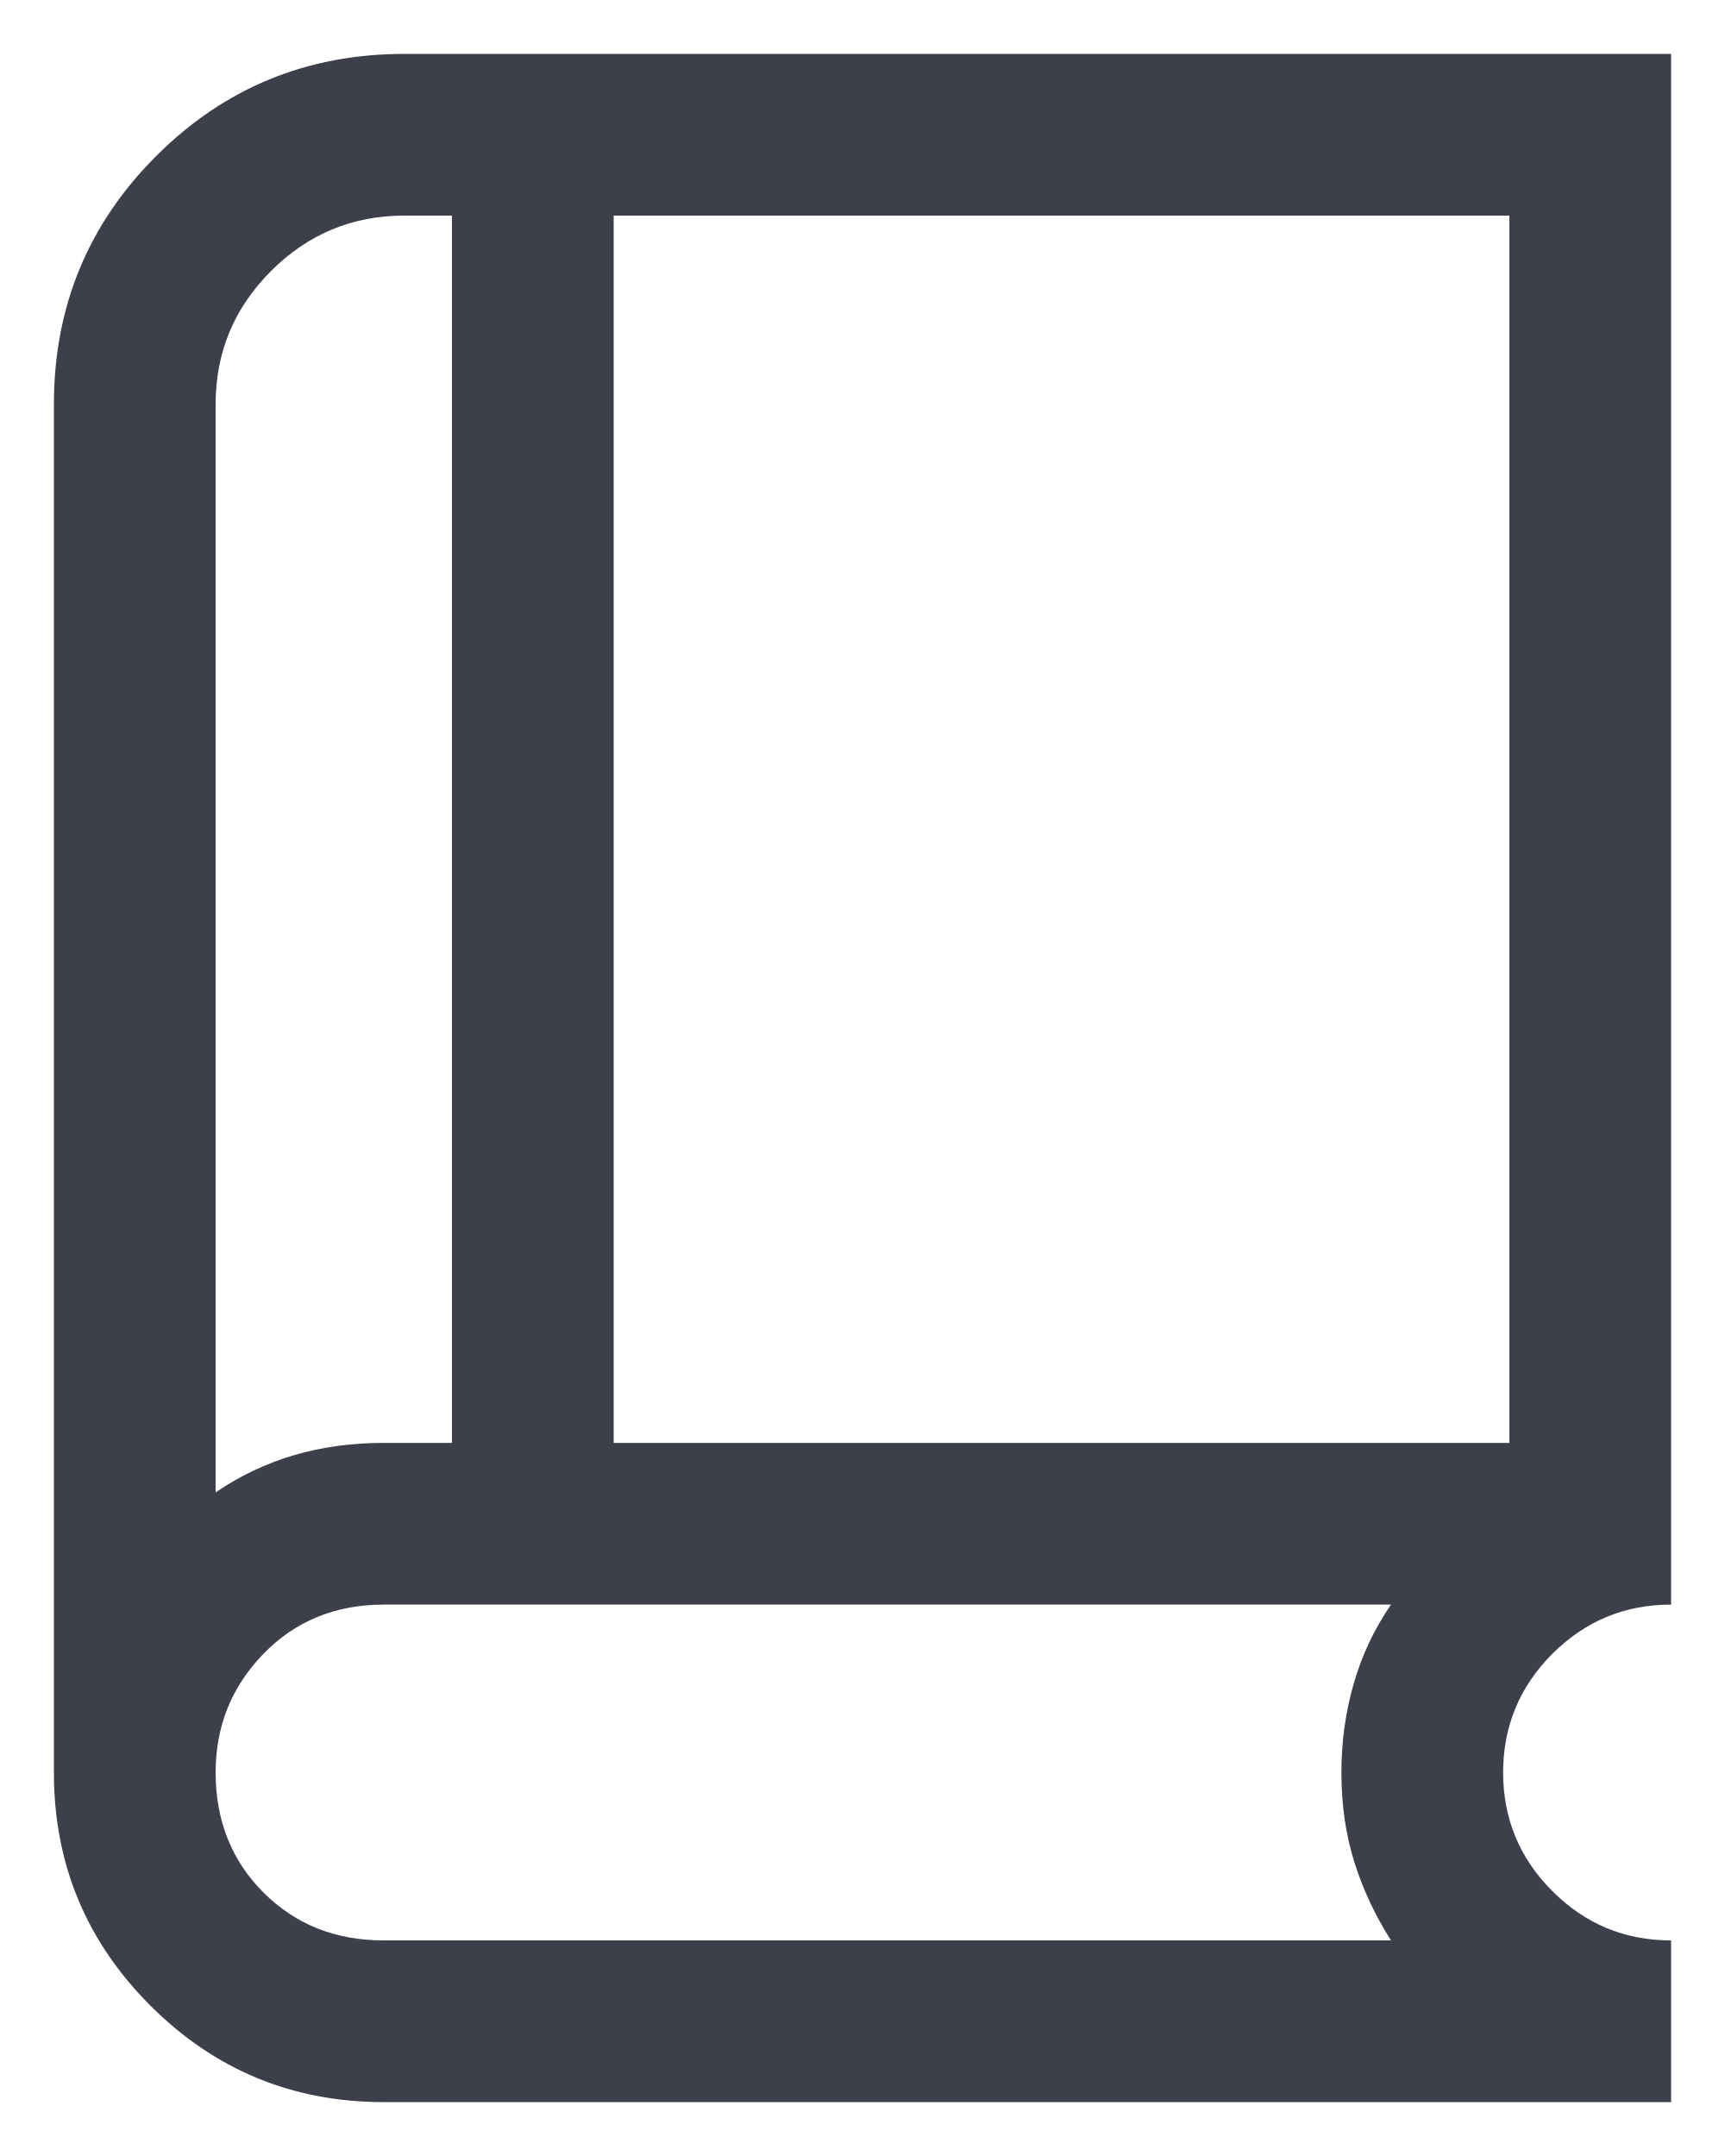
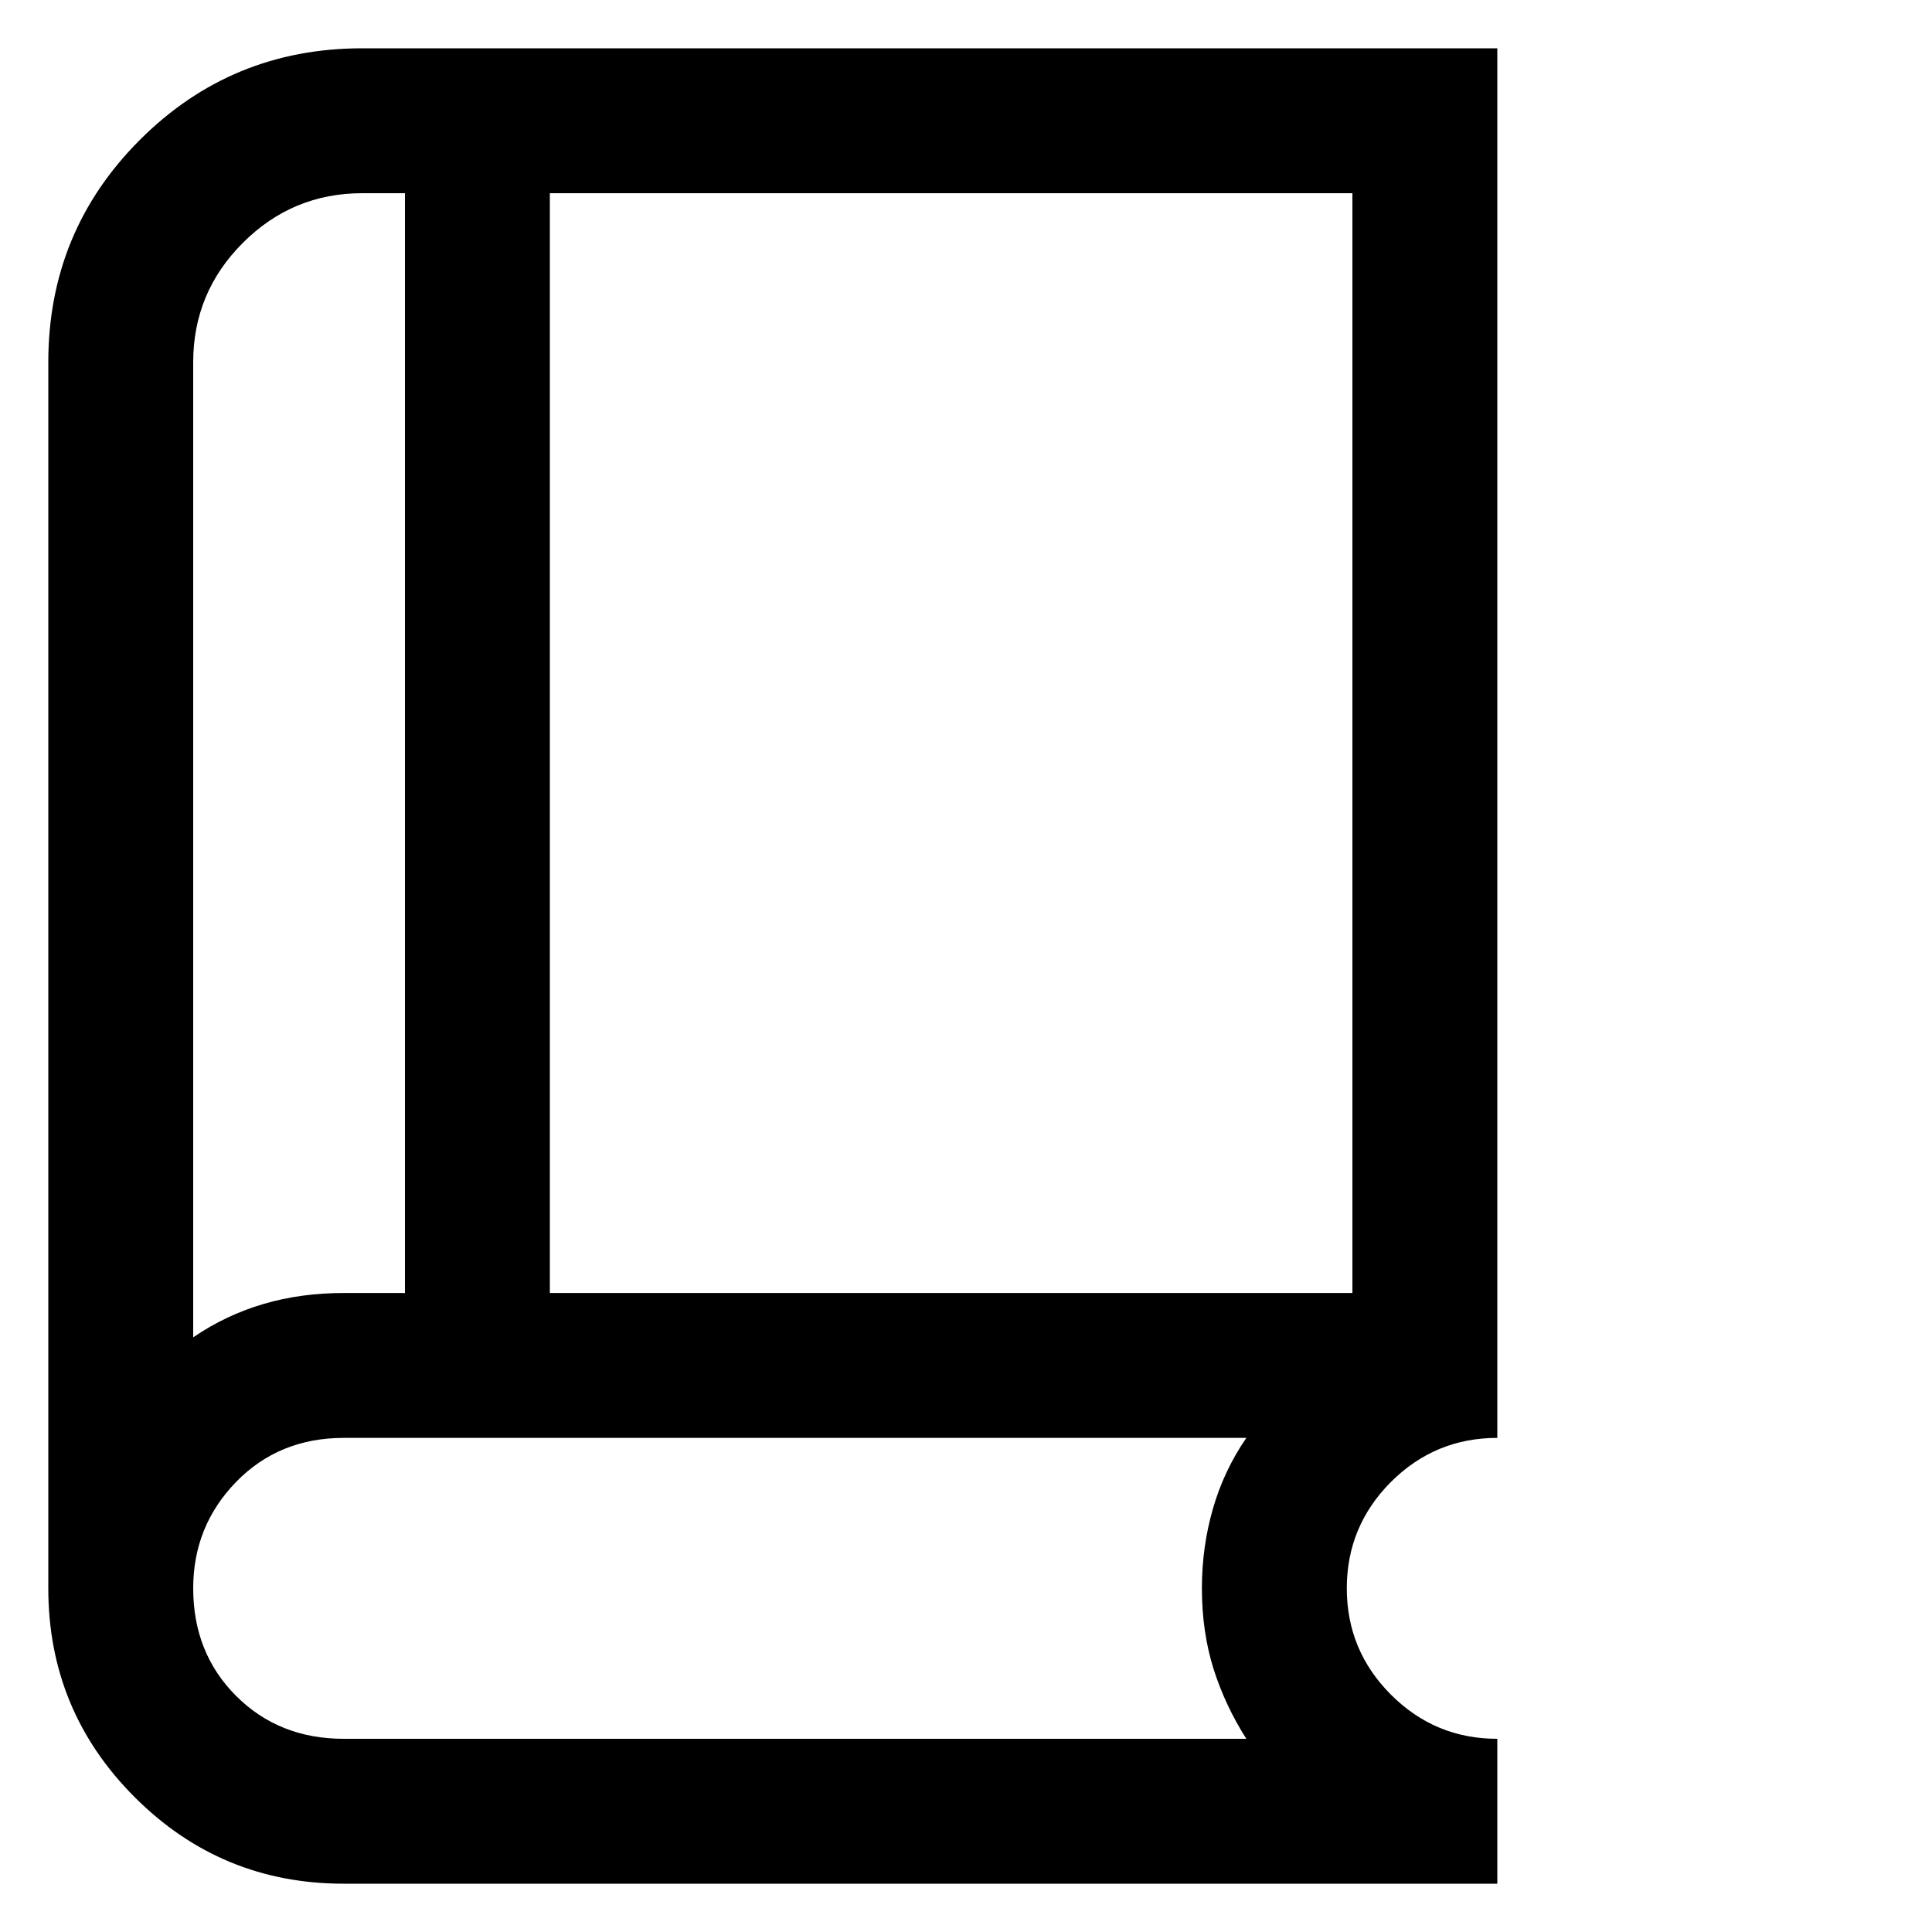
- <svg xmlns="http://www.w3.org/2000/svg" width="16" height="20" viewBox="0 0 16 20" fill="none">
-   <path d="M3.558 19.5C2.713 19.5 1.992 19.202 1.395 18.605C0.798 18.008 0.5 17.287 0.5 16.442V3.75C0.5 2.847 0.816 2.08 1.448 1.448C2.08 0.816 2.847 0.5 3.75 0.5H15.5V14.885C15.07 14.885 14.704 15.037 14.399 15.341C14.095 15.646 13.942 16.013 13.942 16.442C13.942 16.872 14.095 17.239 14.399 17.543C14.704 17.848 15.07 18 15.5 18V19.5H3.558ZM2 13.844C2.227 13.689 2.47 13.574 2.73 13.498C2.989 13.422 3.265 13.385 3.558 13.385H4.192V2H3.75C3.269 2 2.857 2.171 2.514 2.514C2.171 2.857 2 3.269 2 3.75V13.844ZM5.692 13.385H14V2H5.692V13.385ZM3.558 18H12.902C12.757 17.773 12.644 17.532 12.563 17.278C12.483 17.023 12.442 16.745 12.442 16.442C12.442 16.156 12.48 15.882 12.556 15.619C12.631 15.356 12.747 15.111 12.902 14.885H3.558C3.112 14.885 2.74 15.037 2.444 15.341C2.148 15.646 2 16.013 2 16.442C2 16.888 2.148 17.26 2.444 17.556C2.74 17.852 3.112 18 3.558 18Z" fill="#3D404B" />
+ <svg xmlns="http://www.w3.org/2000/svg" width="20" height="20" viewBox="0 0 20 20">
+   <path d="M3.558 19.5C2.713 19.5 1.992 19.202 1.395 18.605C0.798 18.008 0.5 17.287 0.5 16.442V3.75C0.5 2.847 0.816 2.08 1.448 1.448C2.08 0.816 2.847 0.5 3.75 0.5H15.5V14.885C15.07 14.885 14.704 15.037 14.399 15.341C14.095 15.646 13.942 16.013 13.942 16.442C13.942 16.872 14.095 17.239 14.399 17.543C14.704 17.848 15.07 18 15.5 18V19.5H3.558ZM2 13.844C2.227 13.689 2.47 13.574 2.73 13.498C2.989 13.422 3.265 13.385 3.558 13.385H4.192V2H3.75C3.269 2 2.857 2.171 2.514 2.514C2.171 2.857 2 3.269 2 3.75V13.844ZM5.692 13.385H14V2H5.692V13.385ZM3.558 18H12.902C12.757 17.773 12.644 17.532 12.563 17.278C12.483 17.023 12.442 16.745 12.442 16.442C12.442 16.156 12.48 15.882 12.556 15.619C12.631 15.356 12.747 15.111 12.902 14.885H3.558C3.112 14.885 2.74 15.037 2.444 15.341C2.148 15.646 2 16.013 2 16.442C2 16.888 2.148 17.26 2.444 17.556C2.74 17.852 3.112 18 3.558 18Z" />
</svg>
